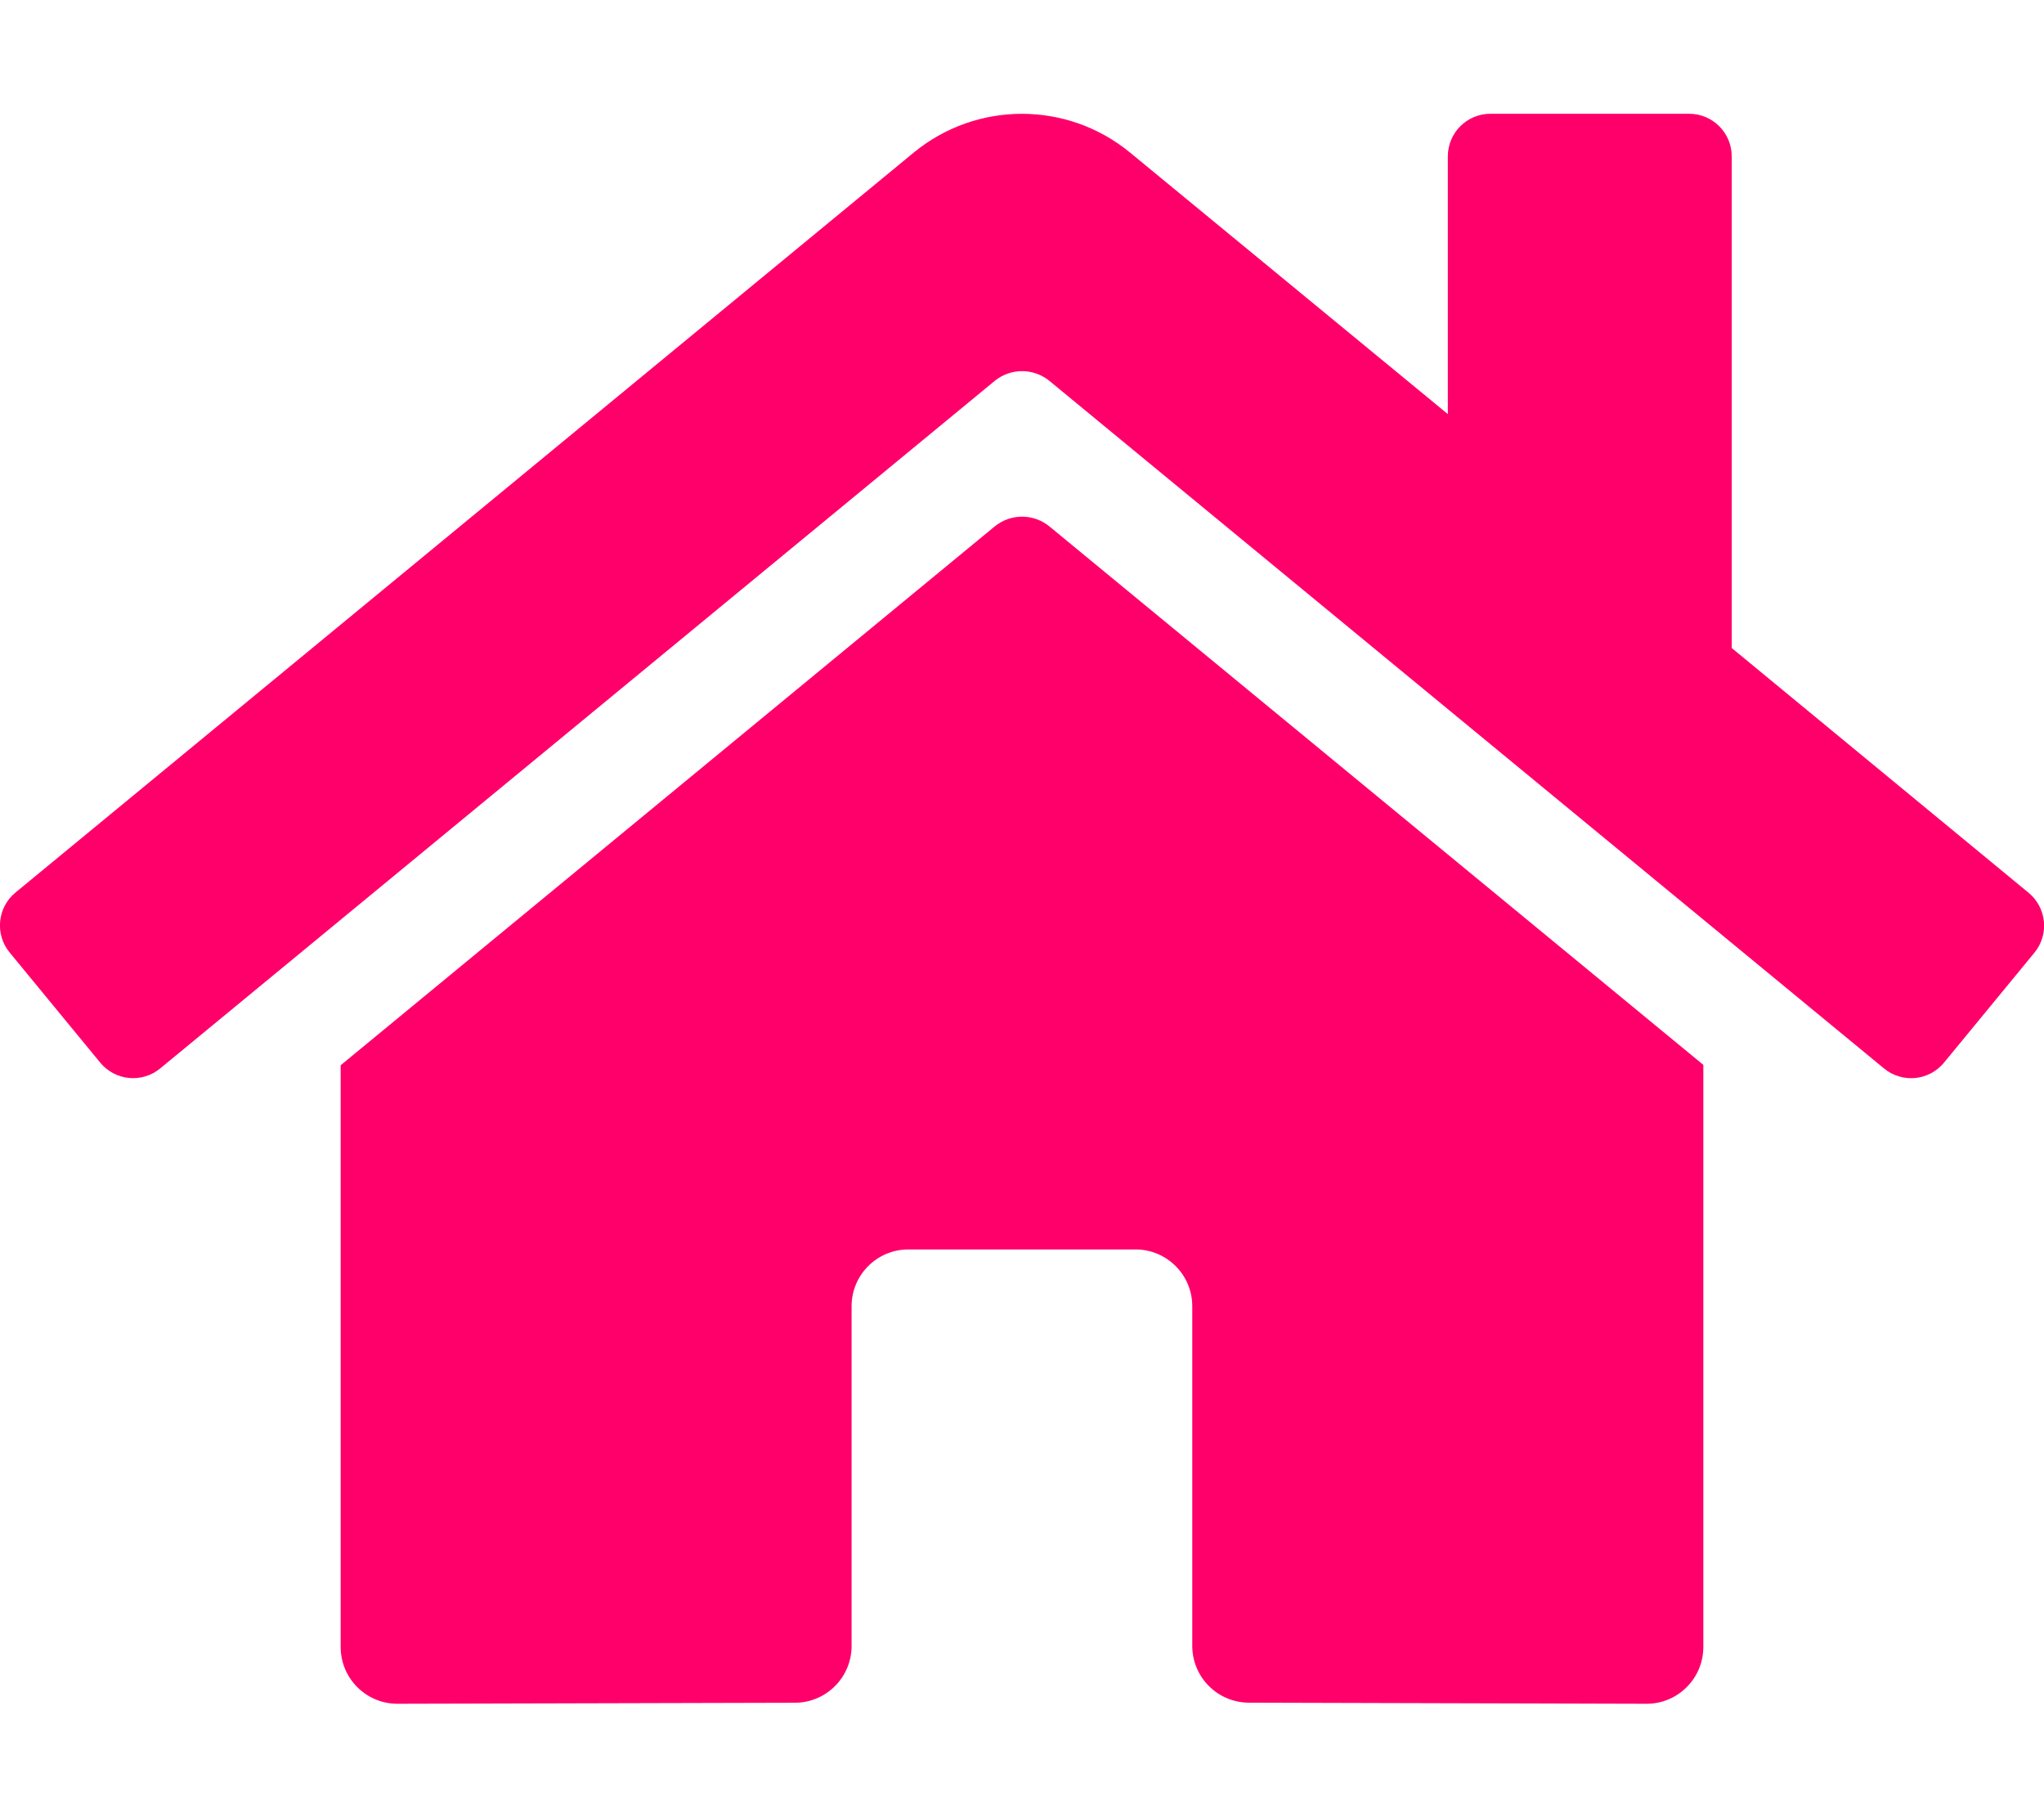
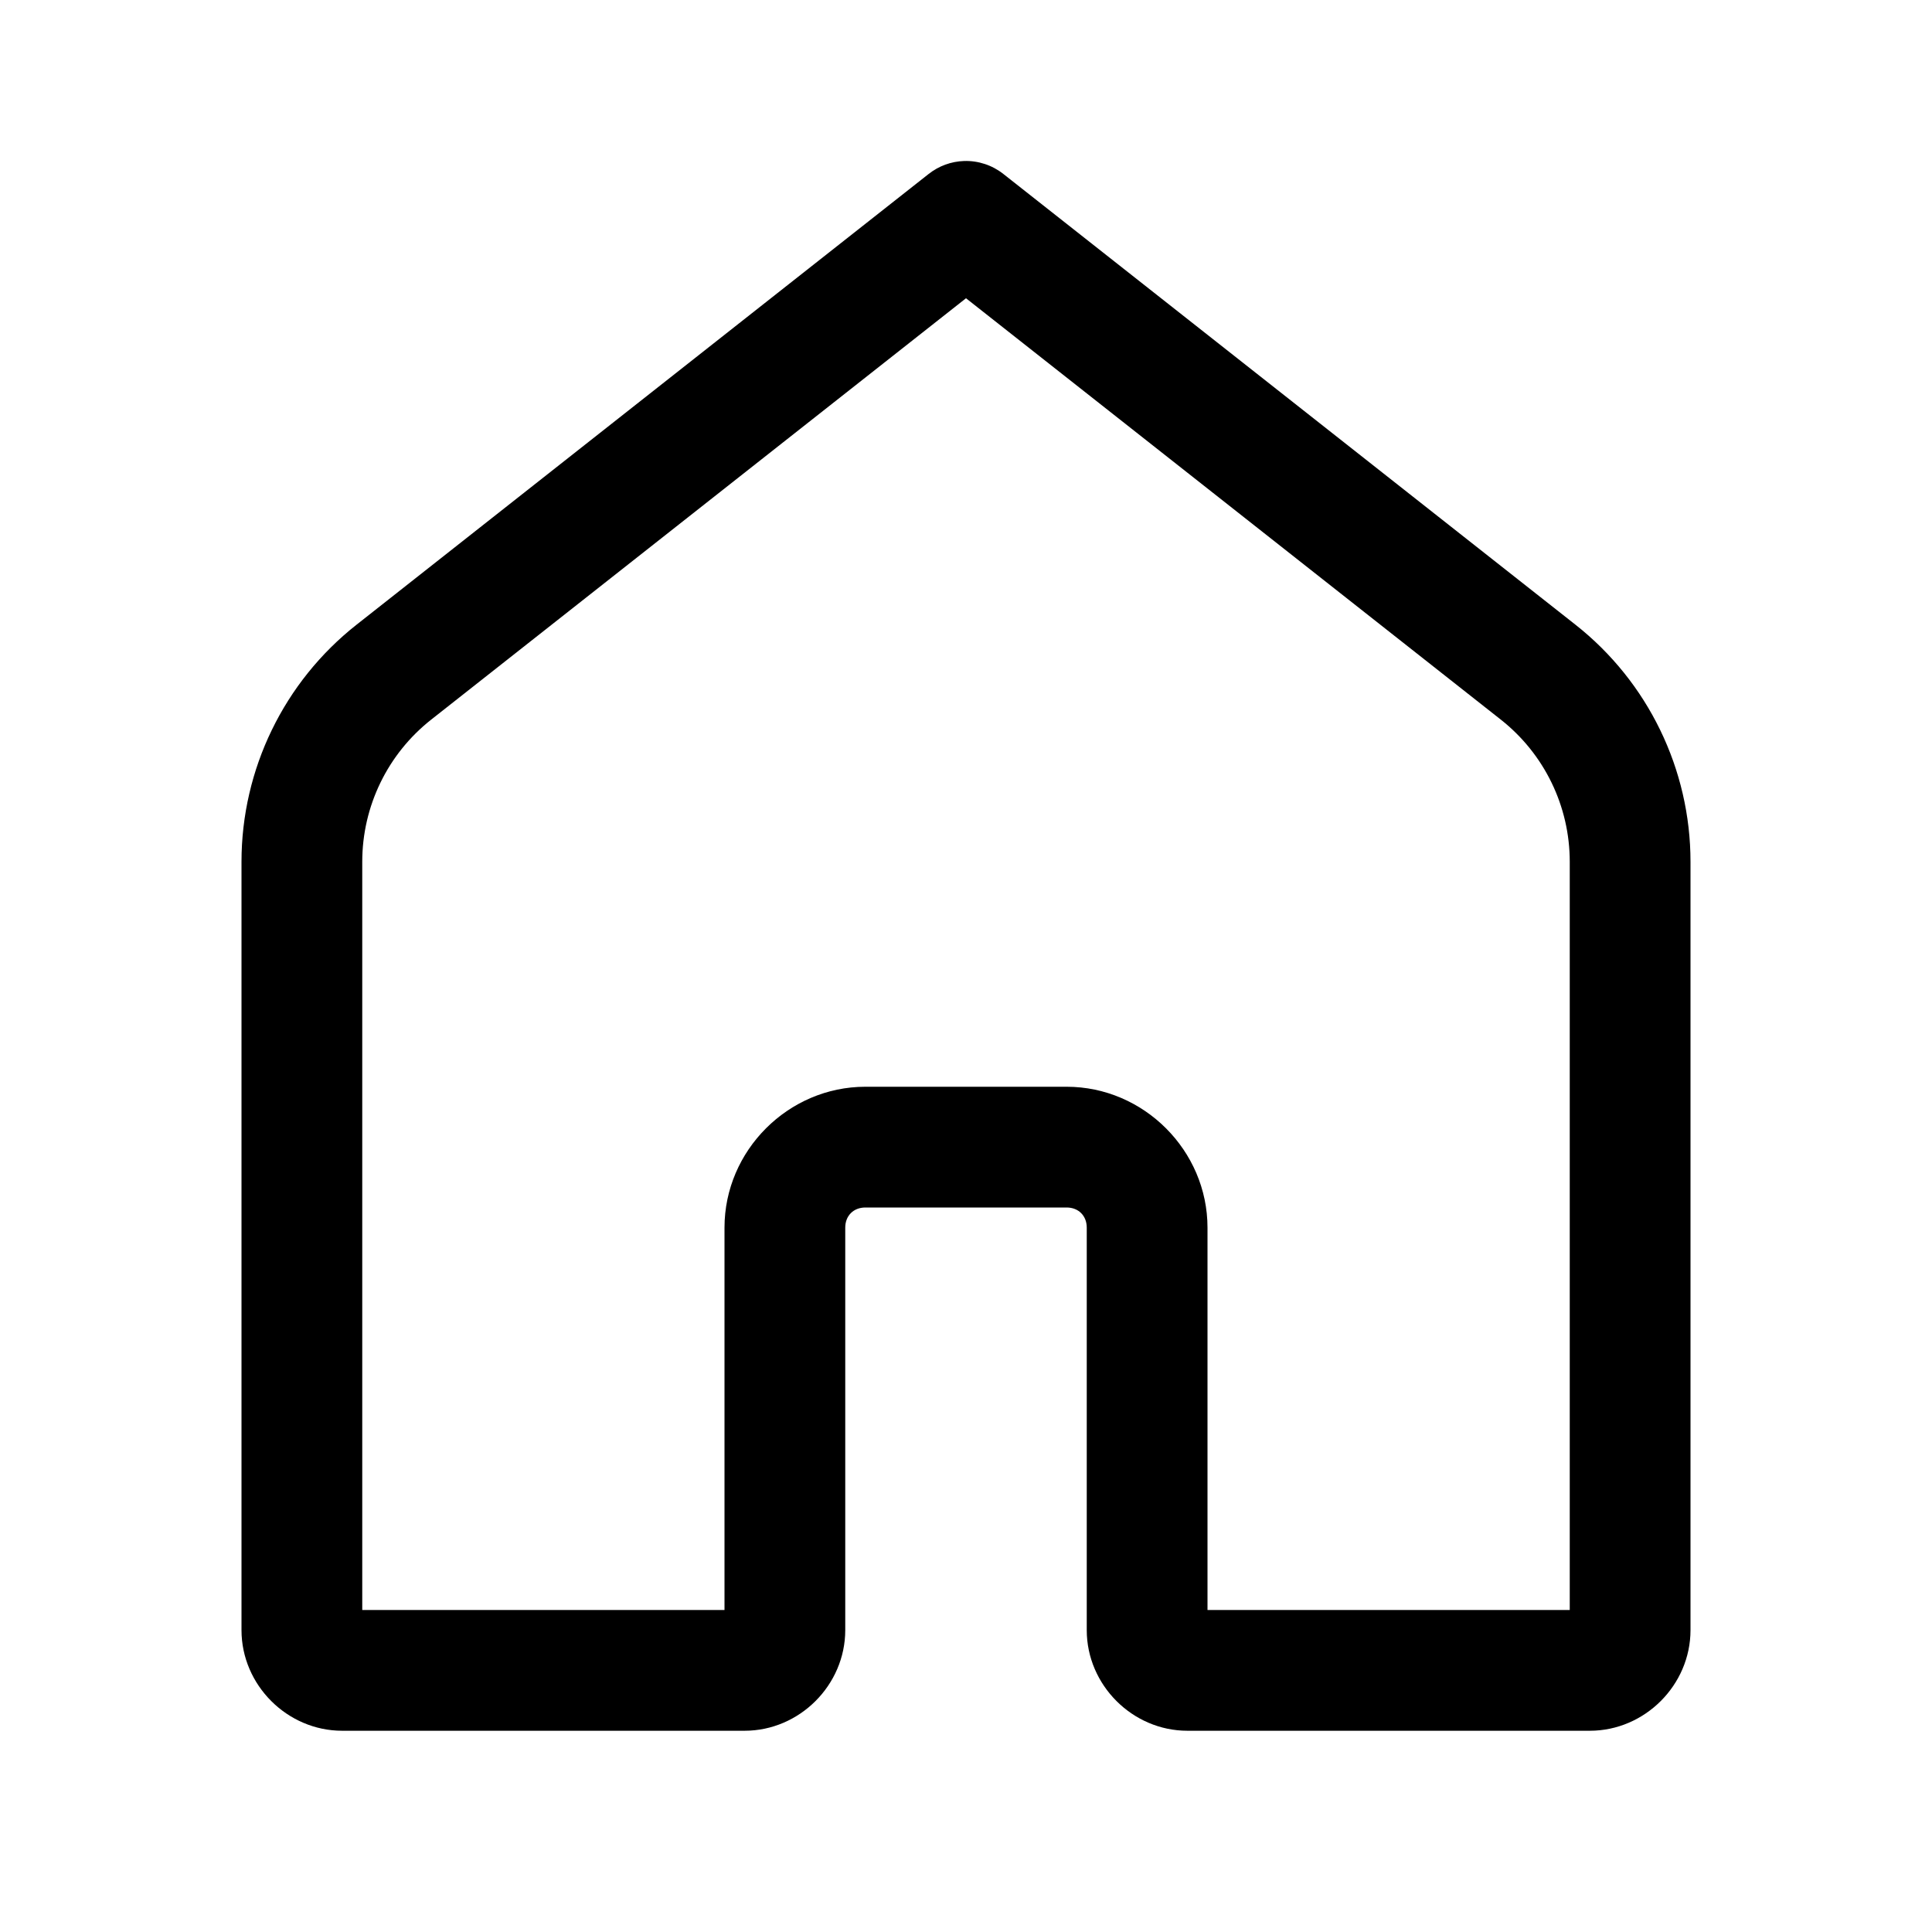
- <svg xmlns="http://www.w3.org/2000/svg" aria-hidden="true" focusable="false" data-prefix="fas" data-icon="home" class="svg-inline--fa fa-home fa-w-18" role="img" viewBox="0 0 576 512">
-   <path fill="#FF006B" d="M280.37 148.26L96 300.11V464a16 16 0 0 0 16 16l112.06-.29a16 16 0 0 0 15.92-16V368a16 16 0 0 1 16-16h64a16 16 0 0 1 16 16v95.64a16 16 0 0 0 16 16.05L464 480a16 16 0 0 0 16-16V300L295.67 148.26a12.19 12.19 0 0 0-15.3 0zM571.6 251.47L488 182.56V44.05a12 12 0 0 0-12-12h-56a12 12 0 0 0-12 12v72.61L318.47 43a48 48 0 0 0-61 0L4.34 251.47a12 12 0 0 0-1.6 16.9l25.5 31A12 12 0 0 0 45.15 301l235.22-193.74a12.19 12.19 0 0 1 15.3 0L530.9 301a12 12 0 0 0 16.9-1.6l25.5-31a12 12 0 0 0-1.7-16.93z" />
+ <svg xmlns="http://www.w3.org/2000/svg" fill="#000000" viewBox="0 0 48 48" width="24px" height="24px">
+   <path d="M 23.951 4 A 1.5 1.5 0 0 0 23.072 4.322 L 8.859 15.52 C 7.055 16.941 6 19.114 6 21.41 L 6 40.5 C 6 41.864 7.136 43 8.5 43 L 18.5 43 C 19.864 43 21 41.864 21 40.5 L 21 30.5 C 21 30.205 21.205 30 21.5 30 L 26.5 30 C 26.795 30 27 30.205 27 30.5 L 27 40.5 C 27 41.864 28.136 43 29.5 43 L 39.5 43 C 40.864 43 42 41.864 42 40.5 L 42 21.41 C 42 19.114 40.945 16.941 39.141 15.52 L 24.928 4.322 A 1.5 1.5 0 0 0 23.951 4 z M 24 7.41 L 37.285 17.877 C 38.369 18.731 39 20.031 39 21.41 L 39 40 L 30 40 L 30 30.5 C 30 28.585 28.415 27 26.5 27 L 21.5 27 C 19.585 27 18 28.585 18 30.5 L 18 40 L 9 40 L 9 21.41 C 9 20.031 9.631 18.731 10.715 17.877 L 24 7.41 z" />
</svg>
